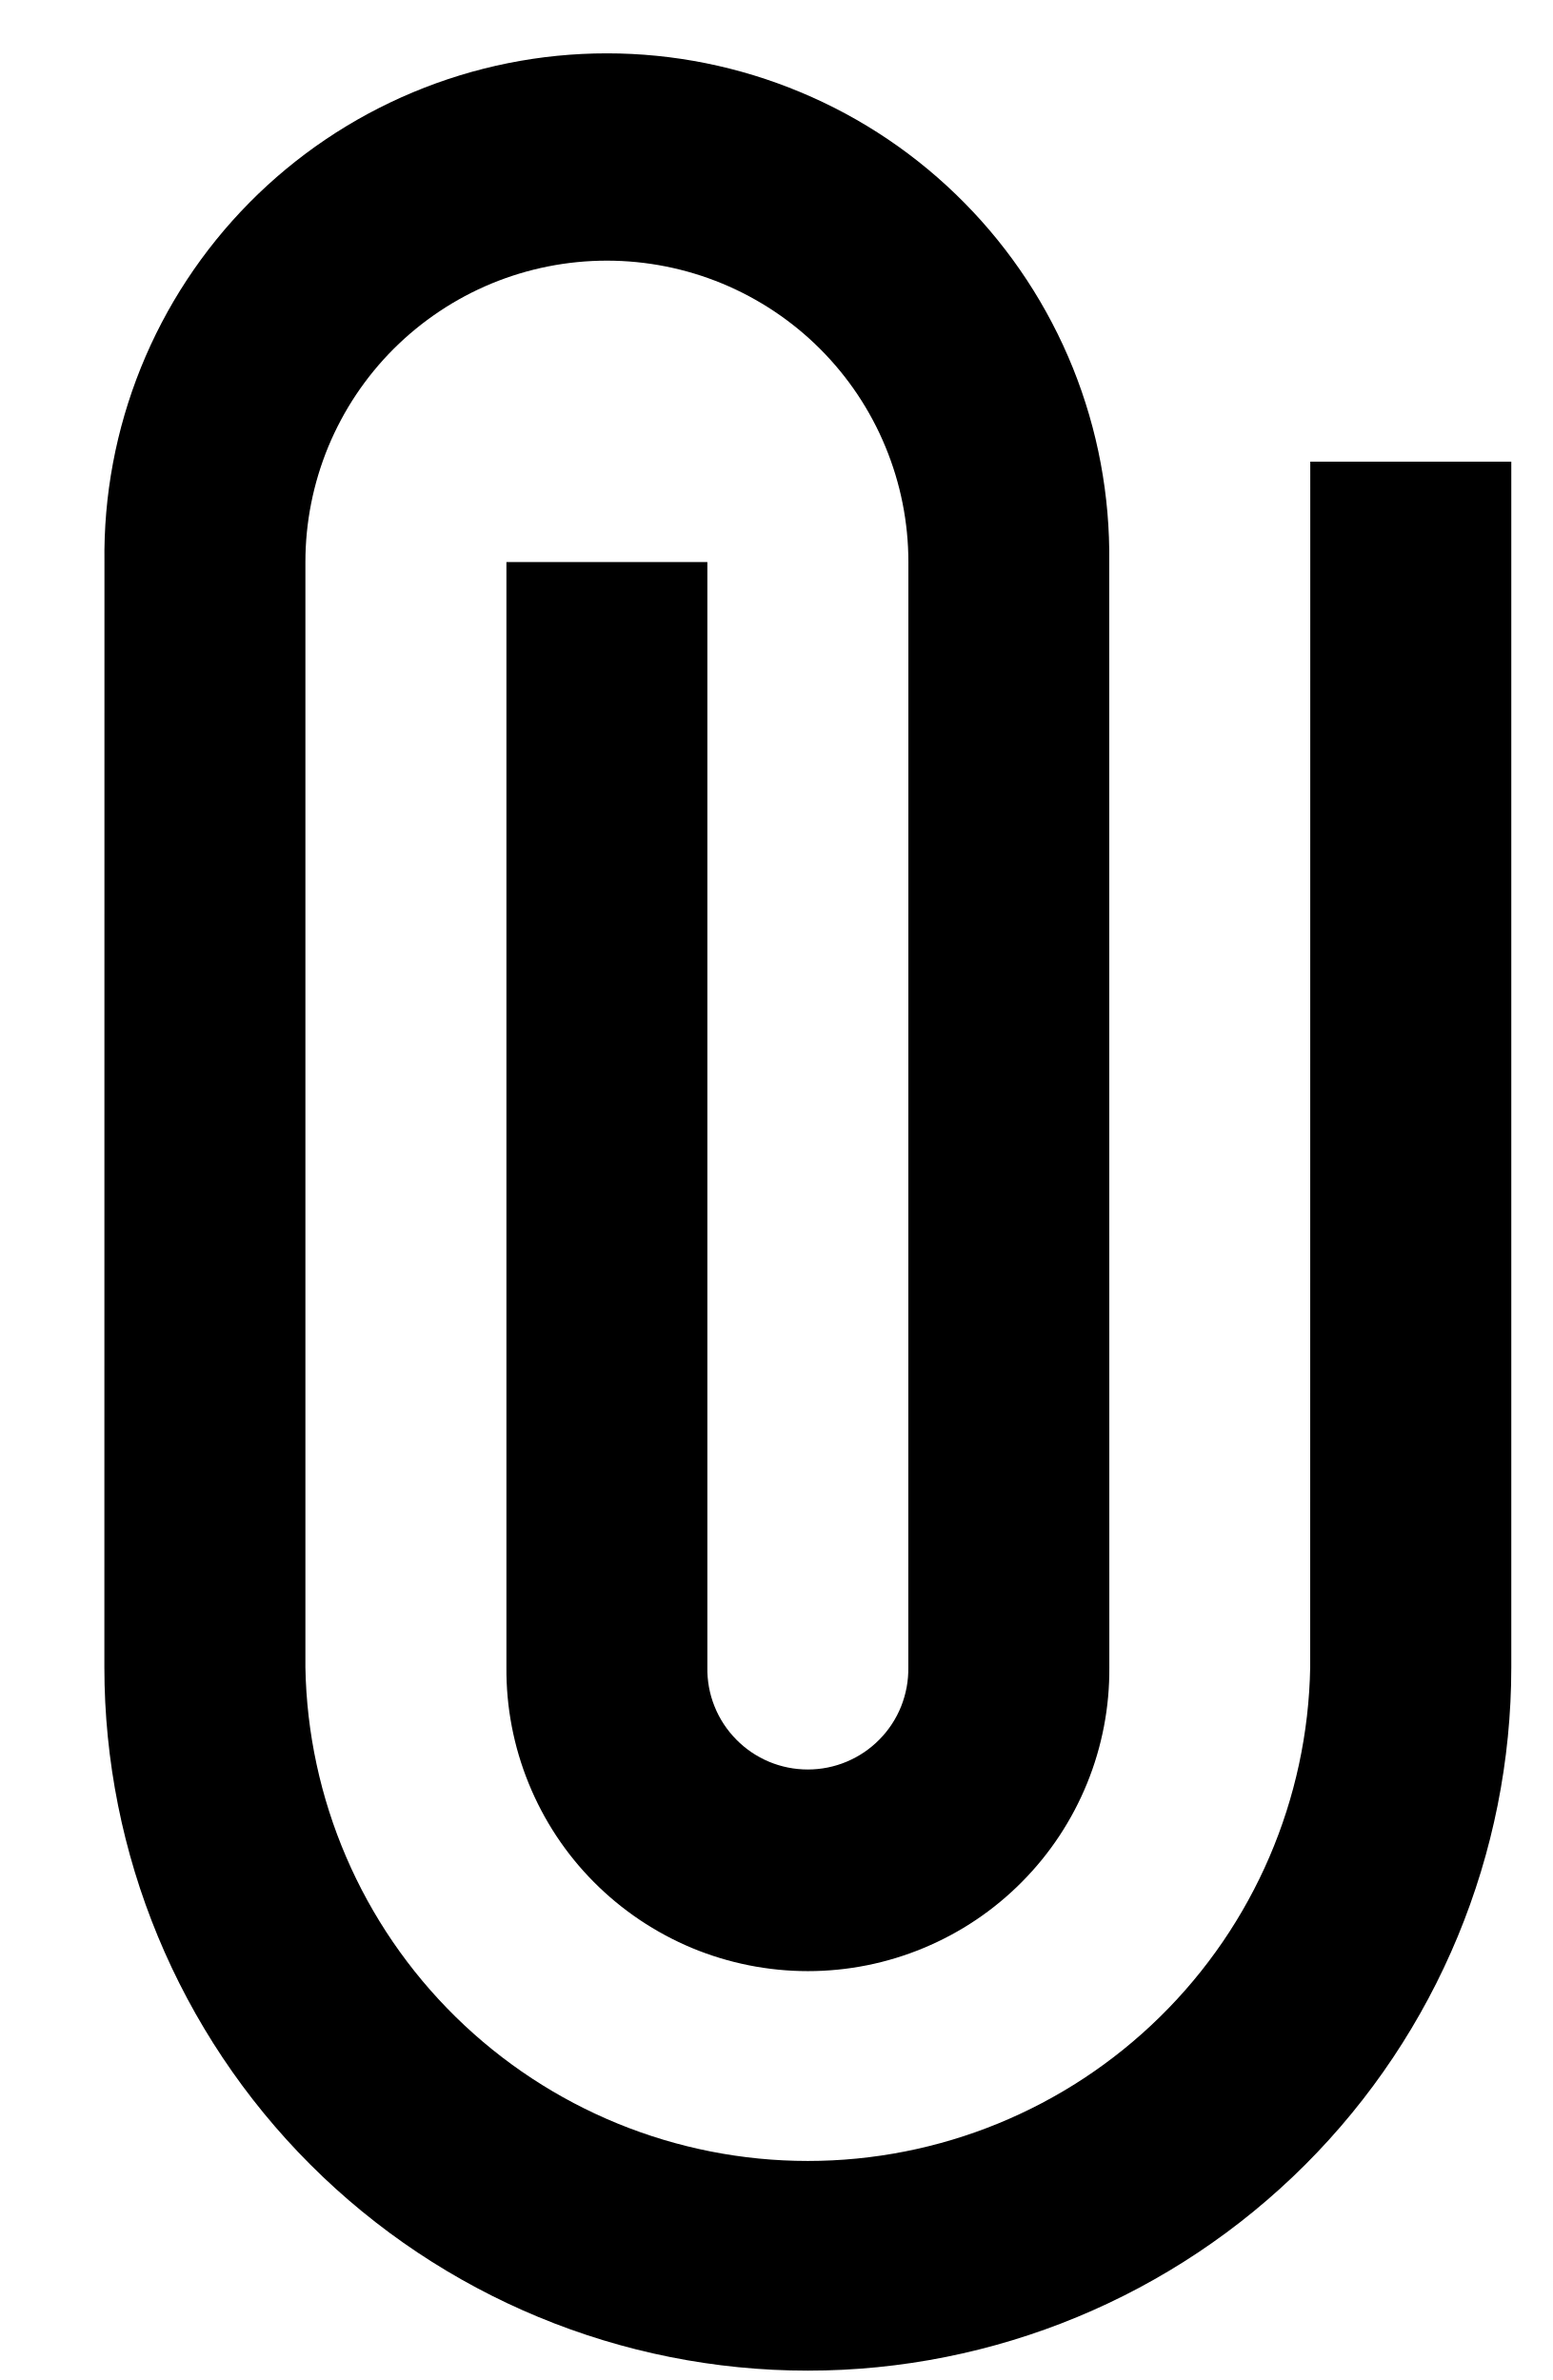
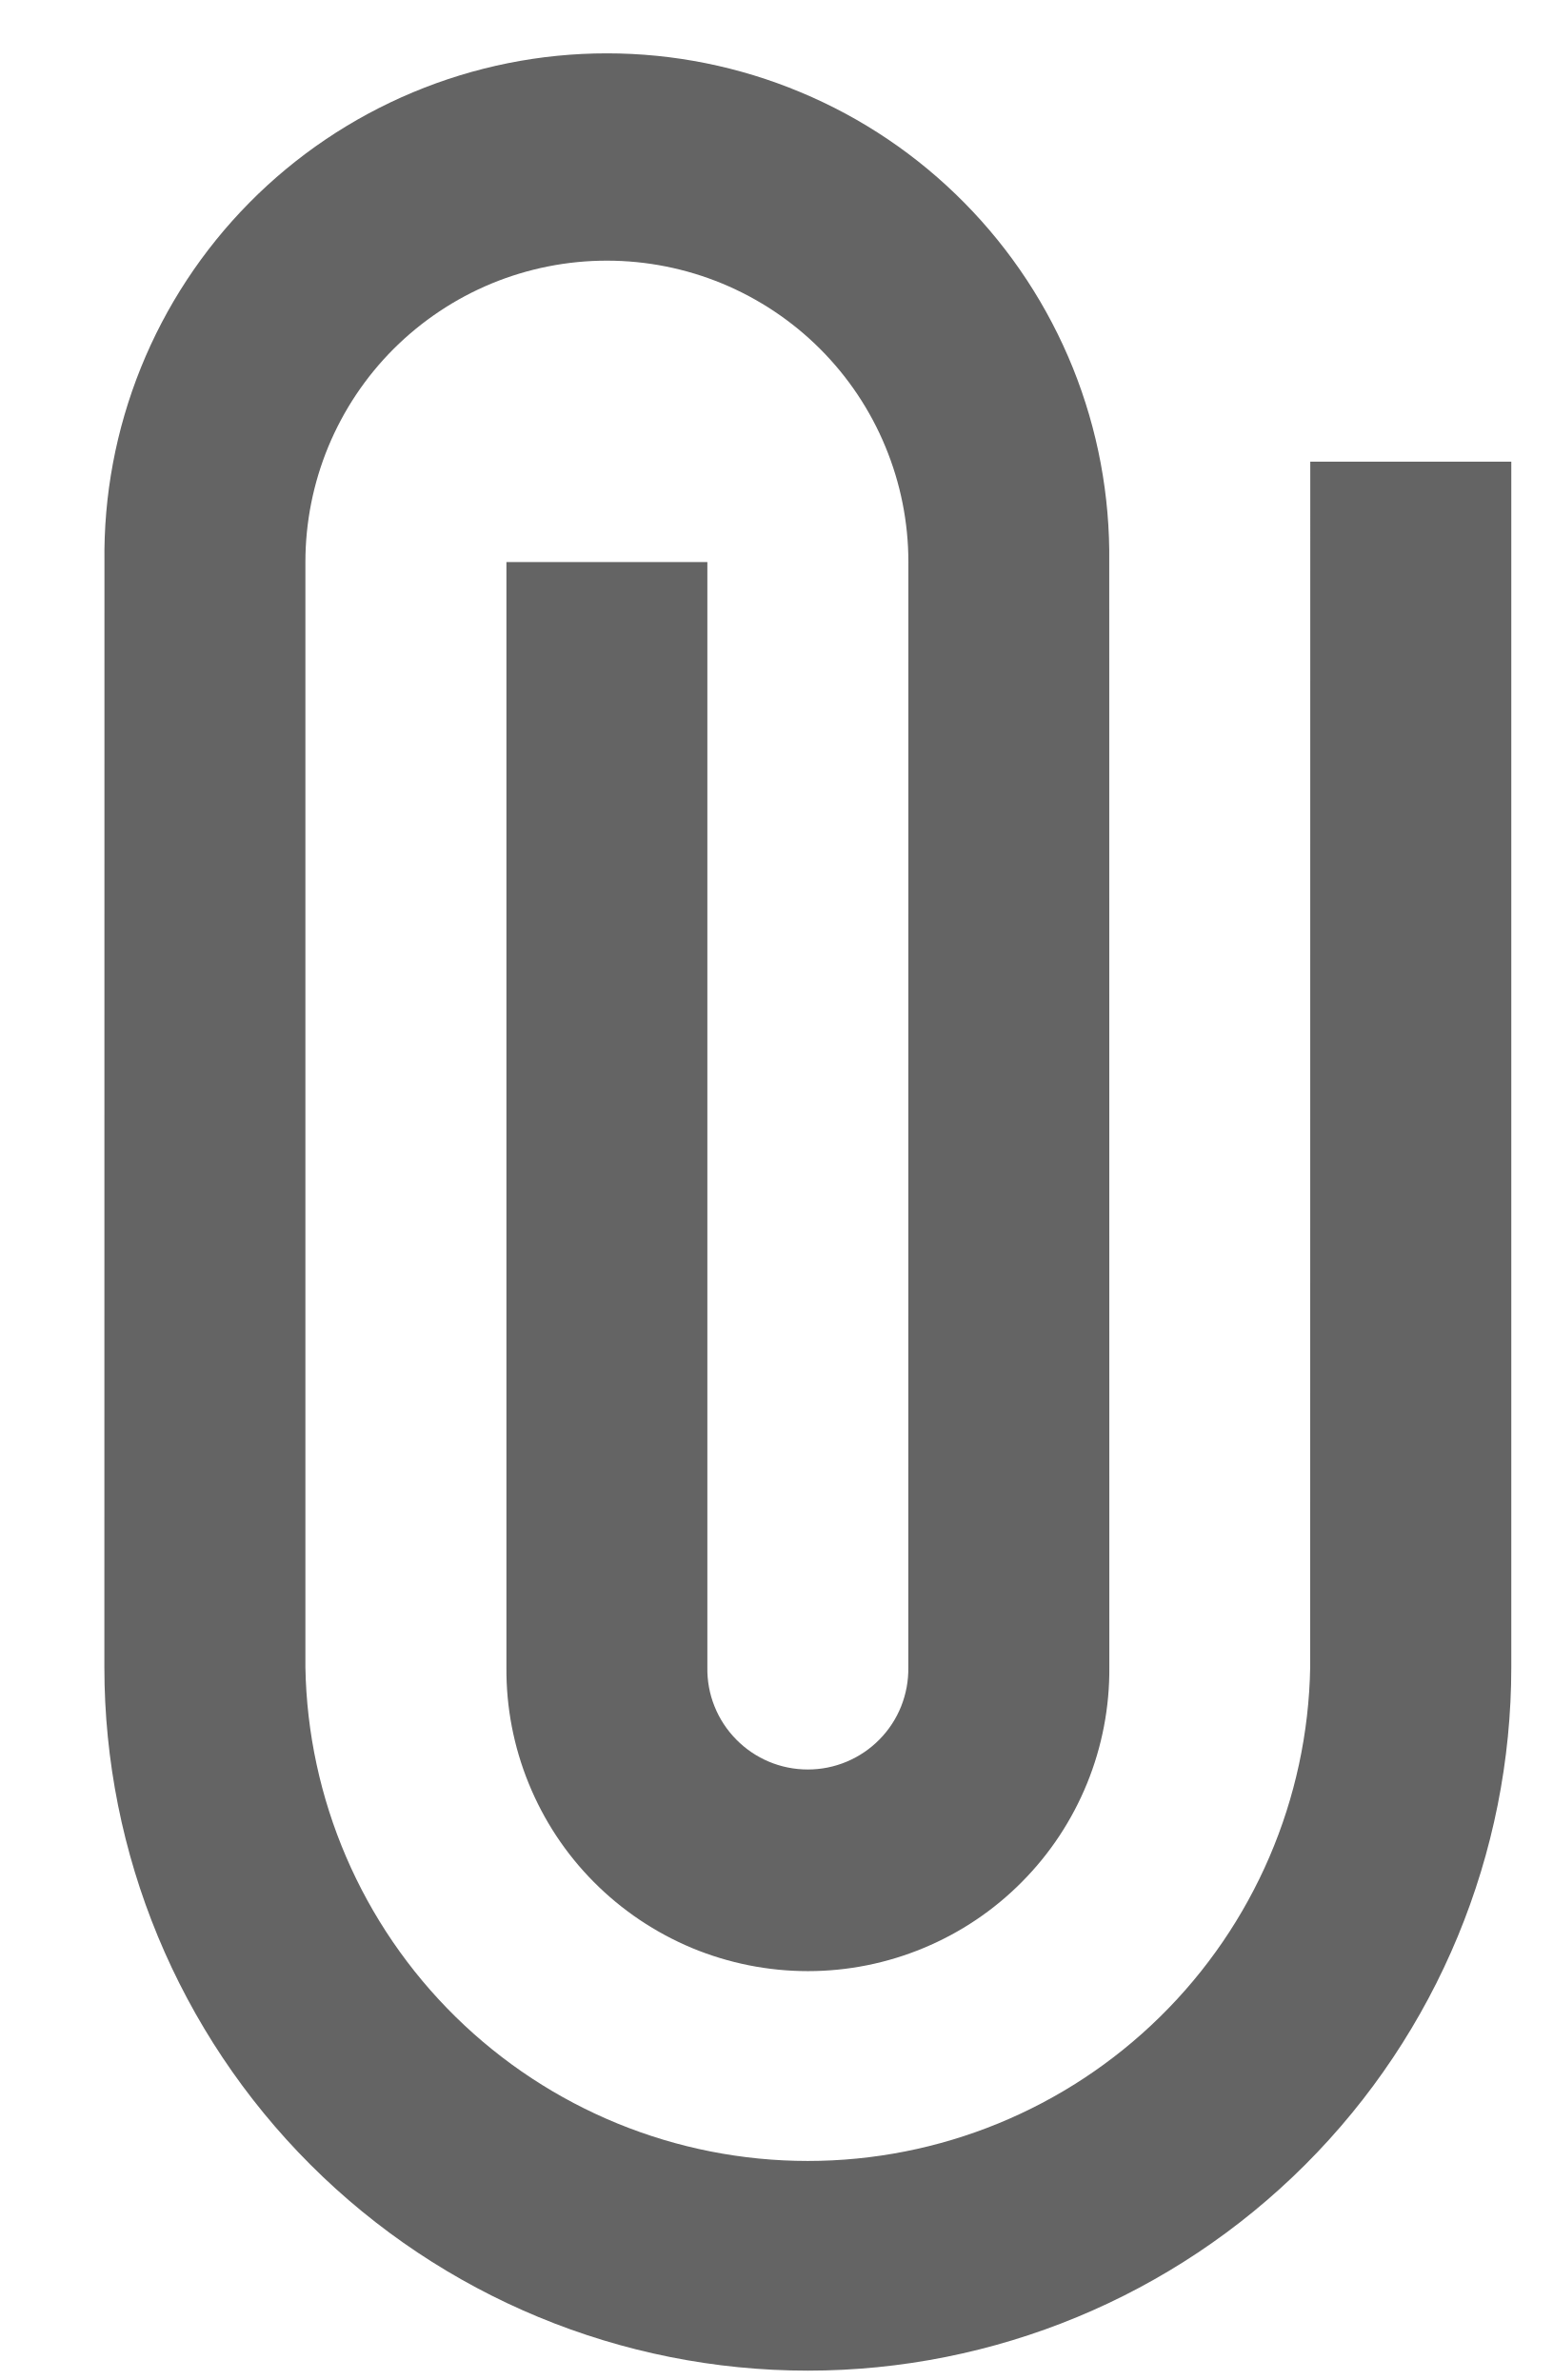
<svg xmlns="http://www.w3.org/2000/svg" width="15" height="23" viewBox="0 0 18 29" fill="none">
-   <path d="M0.816 6.849C0.805 6.038 0.956 5.234 1.259 4.482C1.562 3.731 2.011 3.047 2.581 2.47C3.15 1.894 3.829 1.436 4.576 1.124C5.324 0.811 6.126 0.65 6.937 0.65C7.747 0.65 8.549 0.811 9.297 1.124C10.045 1.436 10.723 1.894 11.292 2.471C11.862 3.048 12.311 3.732 12.614 4.483C12.917 5.235 13.067 6.039 13.057 6.849L13.058 20.315C13.062 20.8 12.97 21.281 12.787 21.73C12.604 22.179 12.335 22.587 11.993 22.931C11.652 23.276 11.245 23.549 10.798 23.735C10.351 23.922 9.87 24.018 9.386 24.018C8.901 24.018 8.421 23.922 7.973 23.736C7.526 23.549 7.119 23.276 6.778 22.932C6.436 22.588 6.167 22.18 5.984 21.73C5.801 21.281 5.709 20.801 5.713 20.316L5.713 6.849H8.161L8.161 20.316C8.158 20.478 8.187 20.64 8.248 20.791C8.308 20.942 8.398 21.079 8.512 21.195C8.626 21.311 8.761 21.403 8.911 21.466C9.061 21.529 9.222 21.561 9.385 21.561C9.547 21.561 9.708 21.529 9.858 21.466C10.008 21.403 10.144 21.311 10.258 21.195C10.372 21.079 10.462 20.942 10.522 20.791C10.582 20.64 10.612 20.478 10.609 20.316L10.61 6.849C10.61 6.366 10.515 5.889 10.33 5.443C10.146 4.997 9.875 4.592 9.534 4.251C9.193 3.91 8.788 3.64 8.342 3.455C7.897 3.271 7.419 3.176 6.937 3.176C6.454 3.176 5.977 3.271 5.531 3.455C5.085 3.64 4.681 3.91 4.339 4.251C3.998 4.592 3.728 4.997 3.543 5.443C3.359 5.889 3.264 6.366 3.264 6.849L3.264 20.316C3.292 21.921 3.949 23.45 5.094 24.575C6.239 25.7 7.78 26.331 9.385 26.331C10.99 26.331 12.531 25.7 13.675 24.575C14.82 23.45 15.477 21.921 15.505 20.316L15.506 5.625L17.955 5.625V20.316C17.955 22.589 17.052 24.769 15.445 26.376C13.838 27.983 11.658 28.886 9.385 28.886C7.112 28.886 4.932 27.983 3.325 26.376C1.718 24.769 0.815 22.589 0.815 20.316L0.816 6.849Z" fill="black" />
+   <path d="M0.816 6.849C0.805 6.038 0.956 5.234 1.259 4.482C1.562 3.731 2.011 3.047 2.581 2.47C3.15 1.894 3.829 1.436 4.576 1.124C5.324 0.811 6.126 0.65 6.937 0.65C7.747 0.65 8.549 0.811 9.297 1.124C10.045 1.436 10.723 1.894 11.292 2.471C11.862 3.048 12.311 3.732 12.614 4.483C12.917 5.235 13.067 6.039 13.057 6.849L13.058 20.315C13.062 20.8 12.97 21.281 12.787 21.73C12.604 22.179 12.335 22.587 11.993 22.931C11.652 23.276 11.245 23.549 10.798 23.735C10.351 23.922 9.87 24.018 9.386 24.018C8.901 24.018 8.421 23.922 7.973 23.736C7.526 23.549 7.119 23.276 6.778 22.932C6.436 22.588 6.167 22.18 5.984 21.73C5.801 21.281 5.709 20.801 5.713 20.316L5.713 6.849H8.161L8.161 20.316C8.158 20.478 8.187 20.64 8.248 20.791C8.308 20.942 8.398 21.079 8.512 21.195C8.626 21.311 8.761 21.403 8.911 21.466C9.061 21.529 9.222 21.561 9.385 21.561C9.547 21.561 9.708 21.529 9.858 21.466C10.008 21.403 10.144 21.311 10.258 21.195C10.372 21.079 10.462 20.942 10.522 20.791C10.582 20.64 10.612 20.478 10.609 20.316L10.61 6.849C10.61 6.366 10.515 5.889 10.33 5.443C10.146 4.997 9.875 4.592 9.534 4.251C9.193 3.91 8.788 3.64 8.342 3.455C7.897 3.271 7.419 3.176 6.937 3.176C6.454 3.176 5.977 3.271 5.531 3.455C5.085 3.64 4.681 3.91 4.339 4.251C3.998 4.592 3.728 4.997 3.543 5.443C3.359 5.889 3.264 6.366 3.264 6.849L3.264 20.316C3.292 21.921 3.949 23.45 5.094 24.575C6.239 25.7 7.78 26.331 9.385 26.331C10.99 26.331 12.531 25.7 13.675 24.575C14.82 23.45 15.477 21.921 15.505 20.316L15.506 5.625L17.955 5.625V20.316C17.955 22.589 17.052 24.769 15.445 26.376C13.838 27.983 11.658 28.886 9.385 28.886C7.112 28.886 4.932 27.983 3.325 26.376C1.718 24.769 0.815 22.589 0.815 20.316L0.816 6.849Z" fill="#646464" />
</svg>
